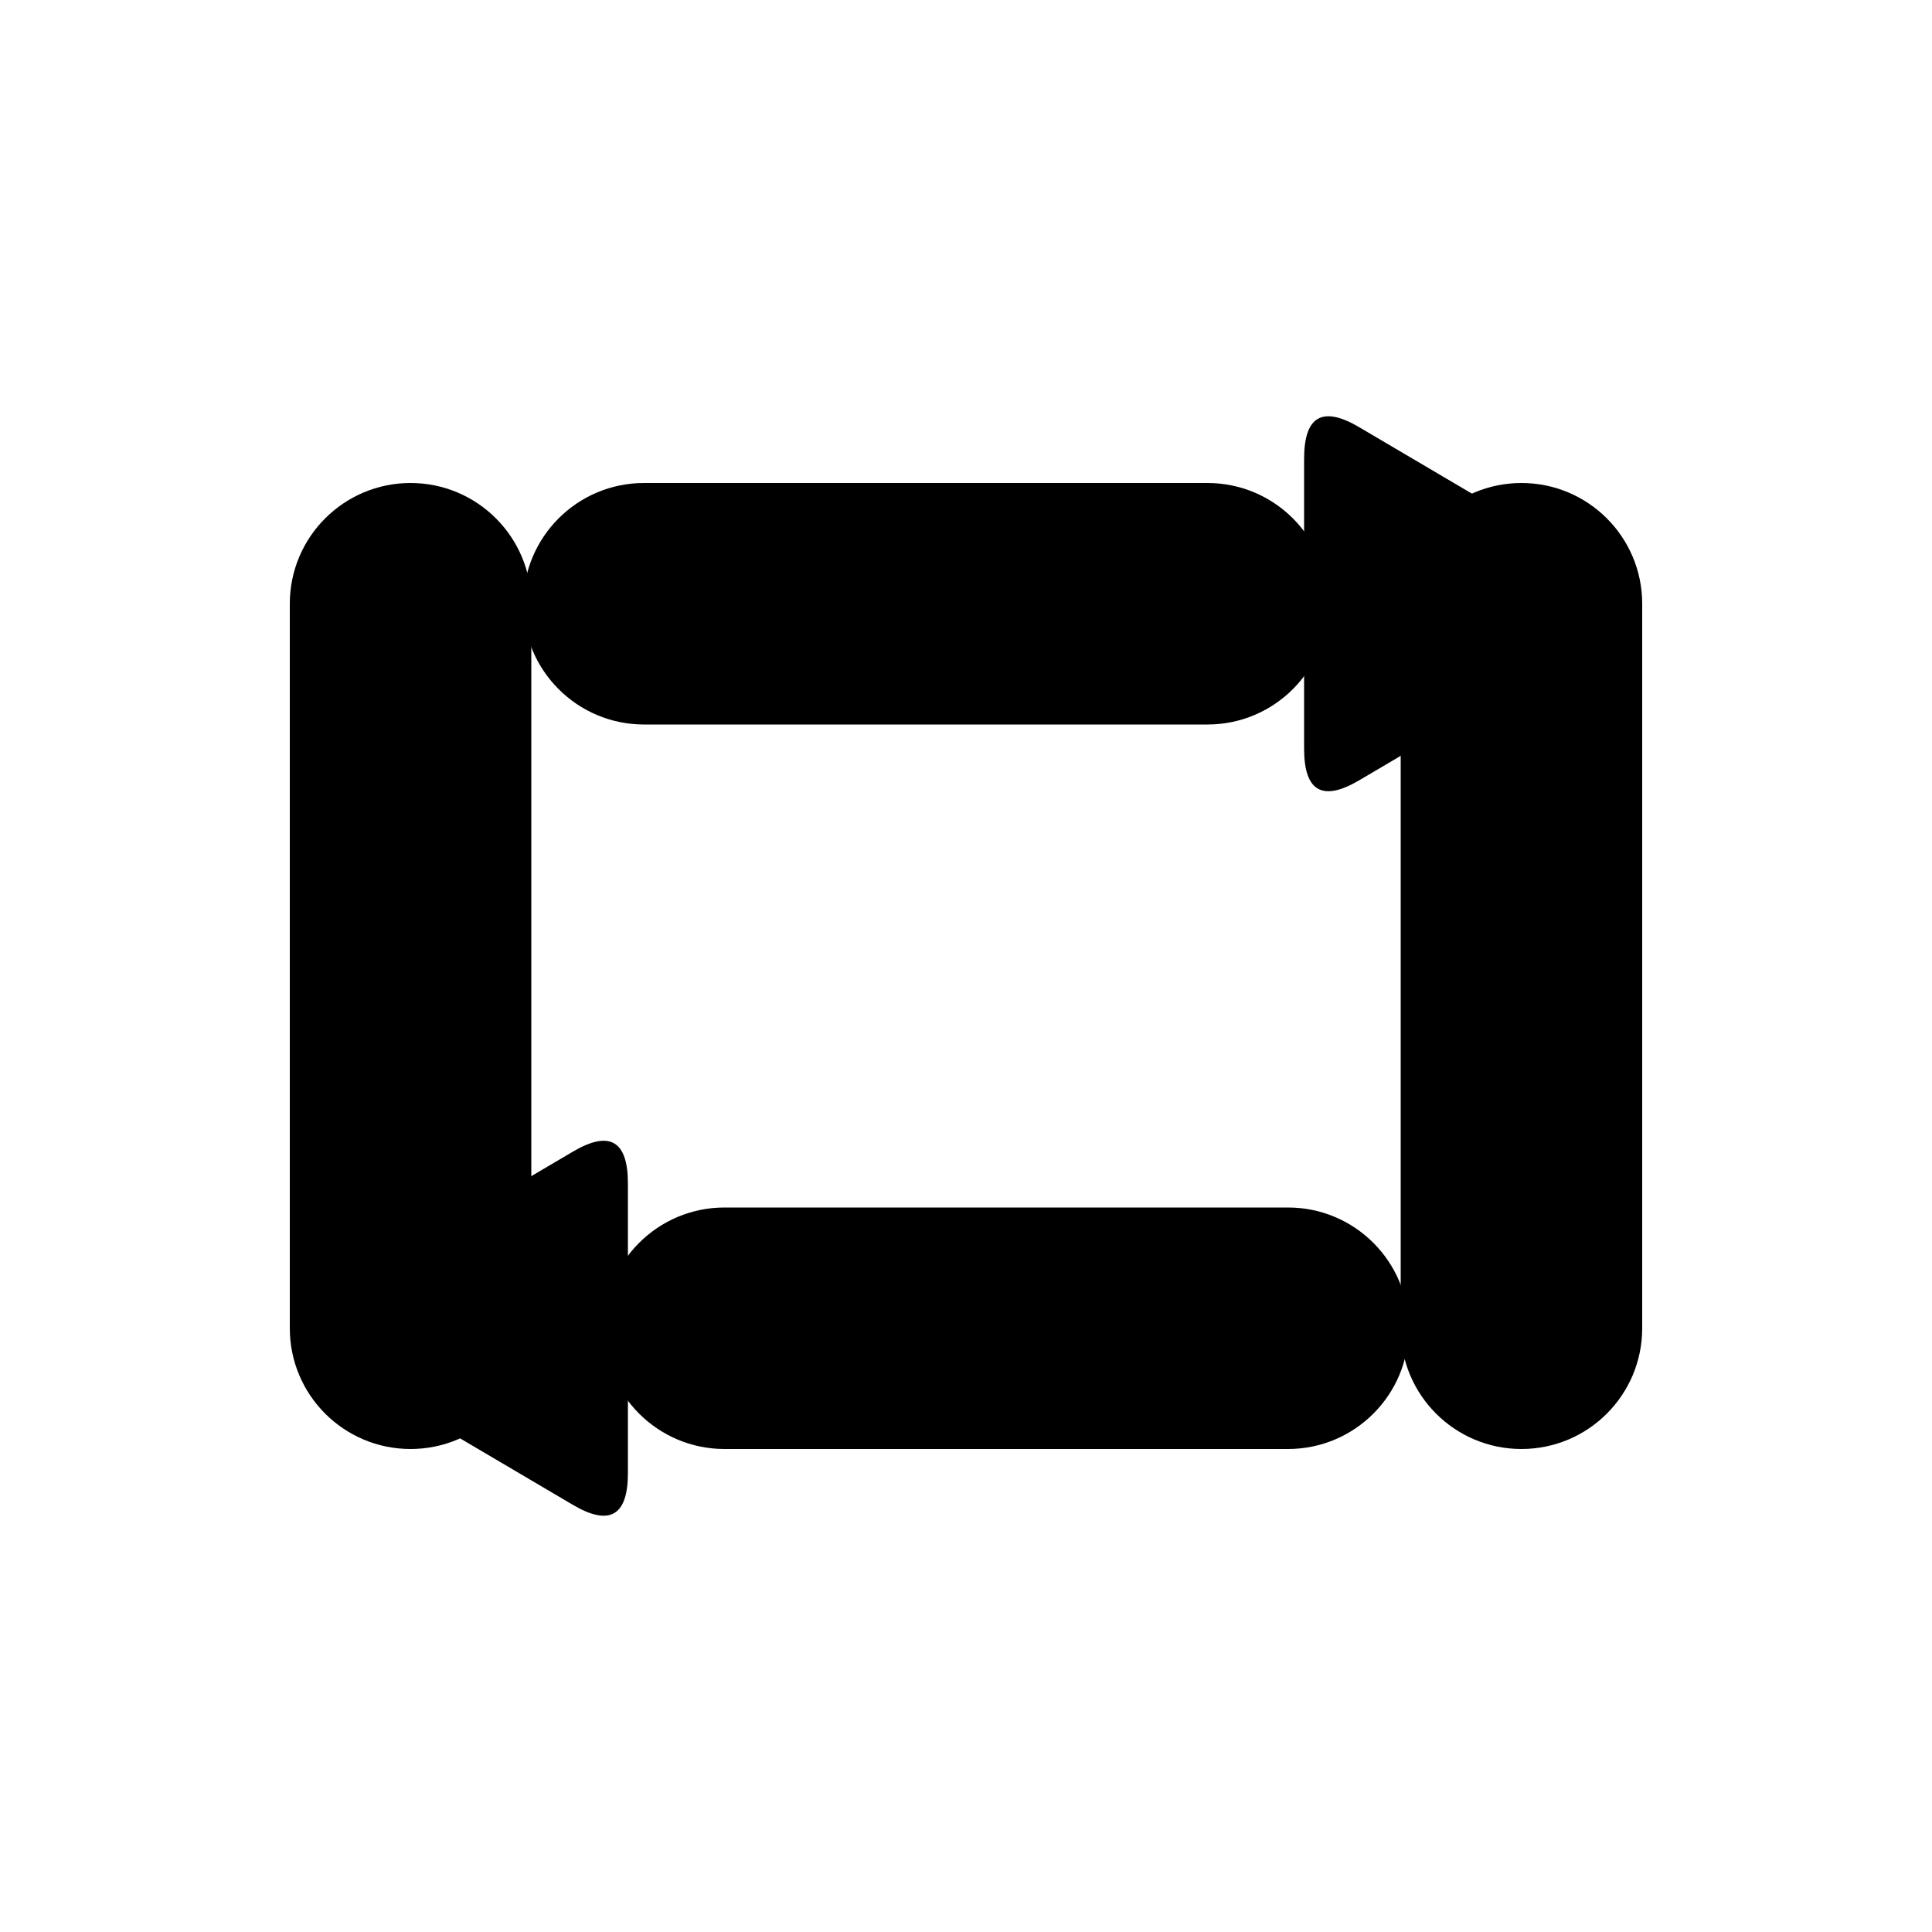
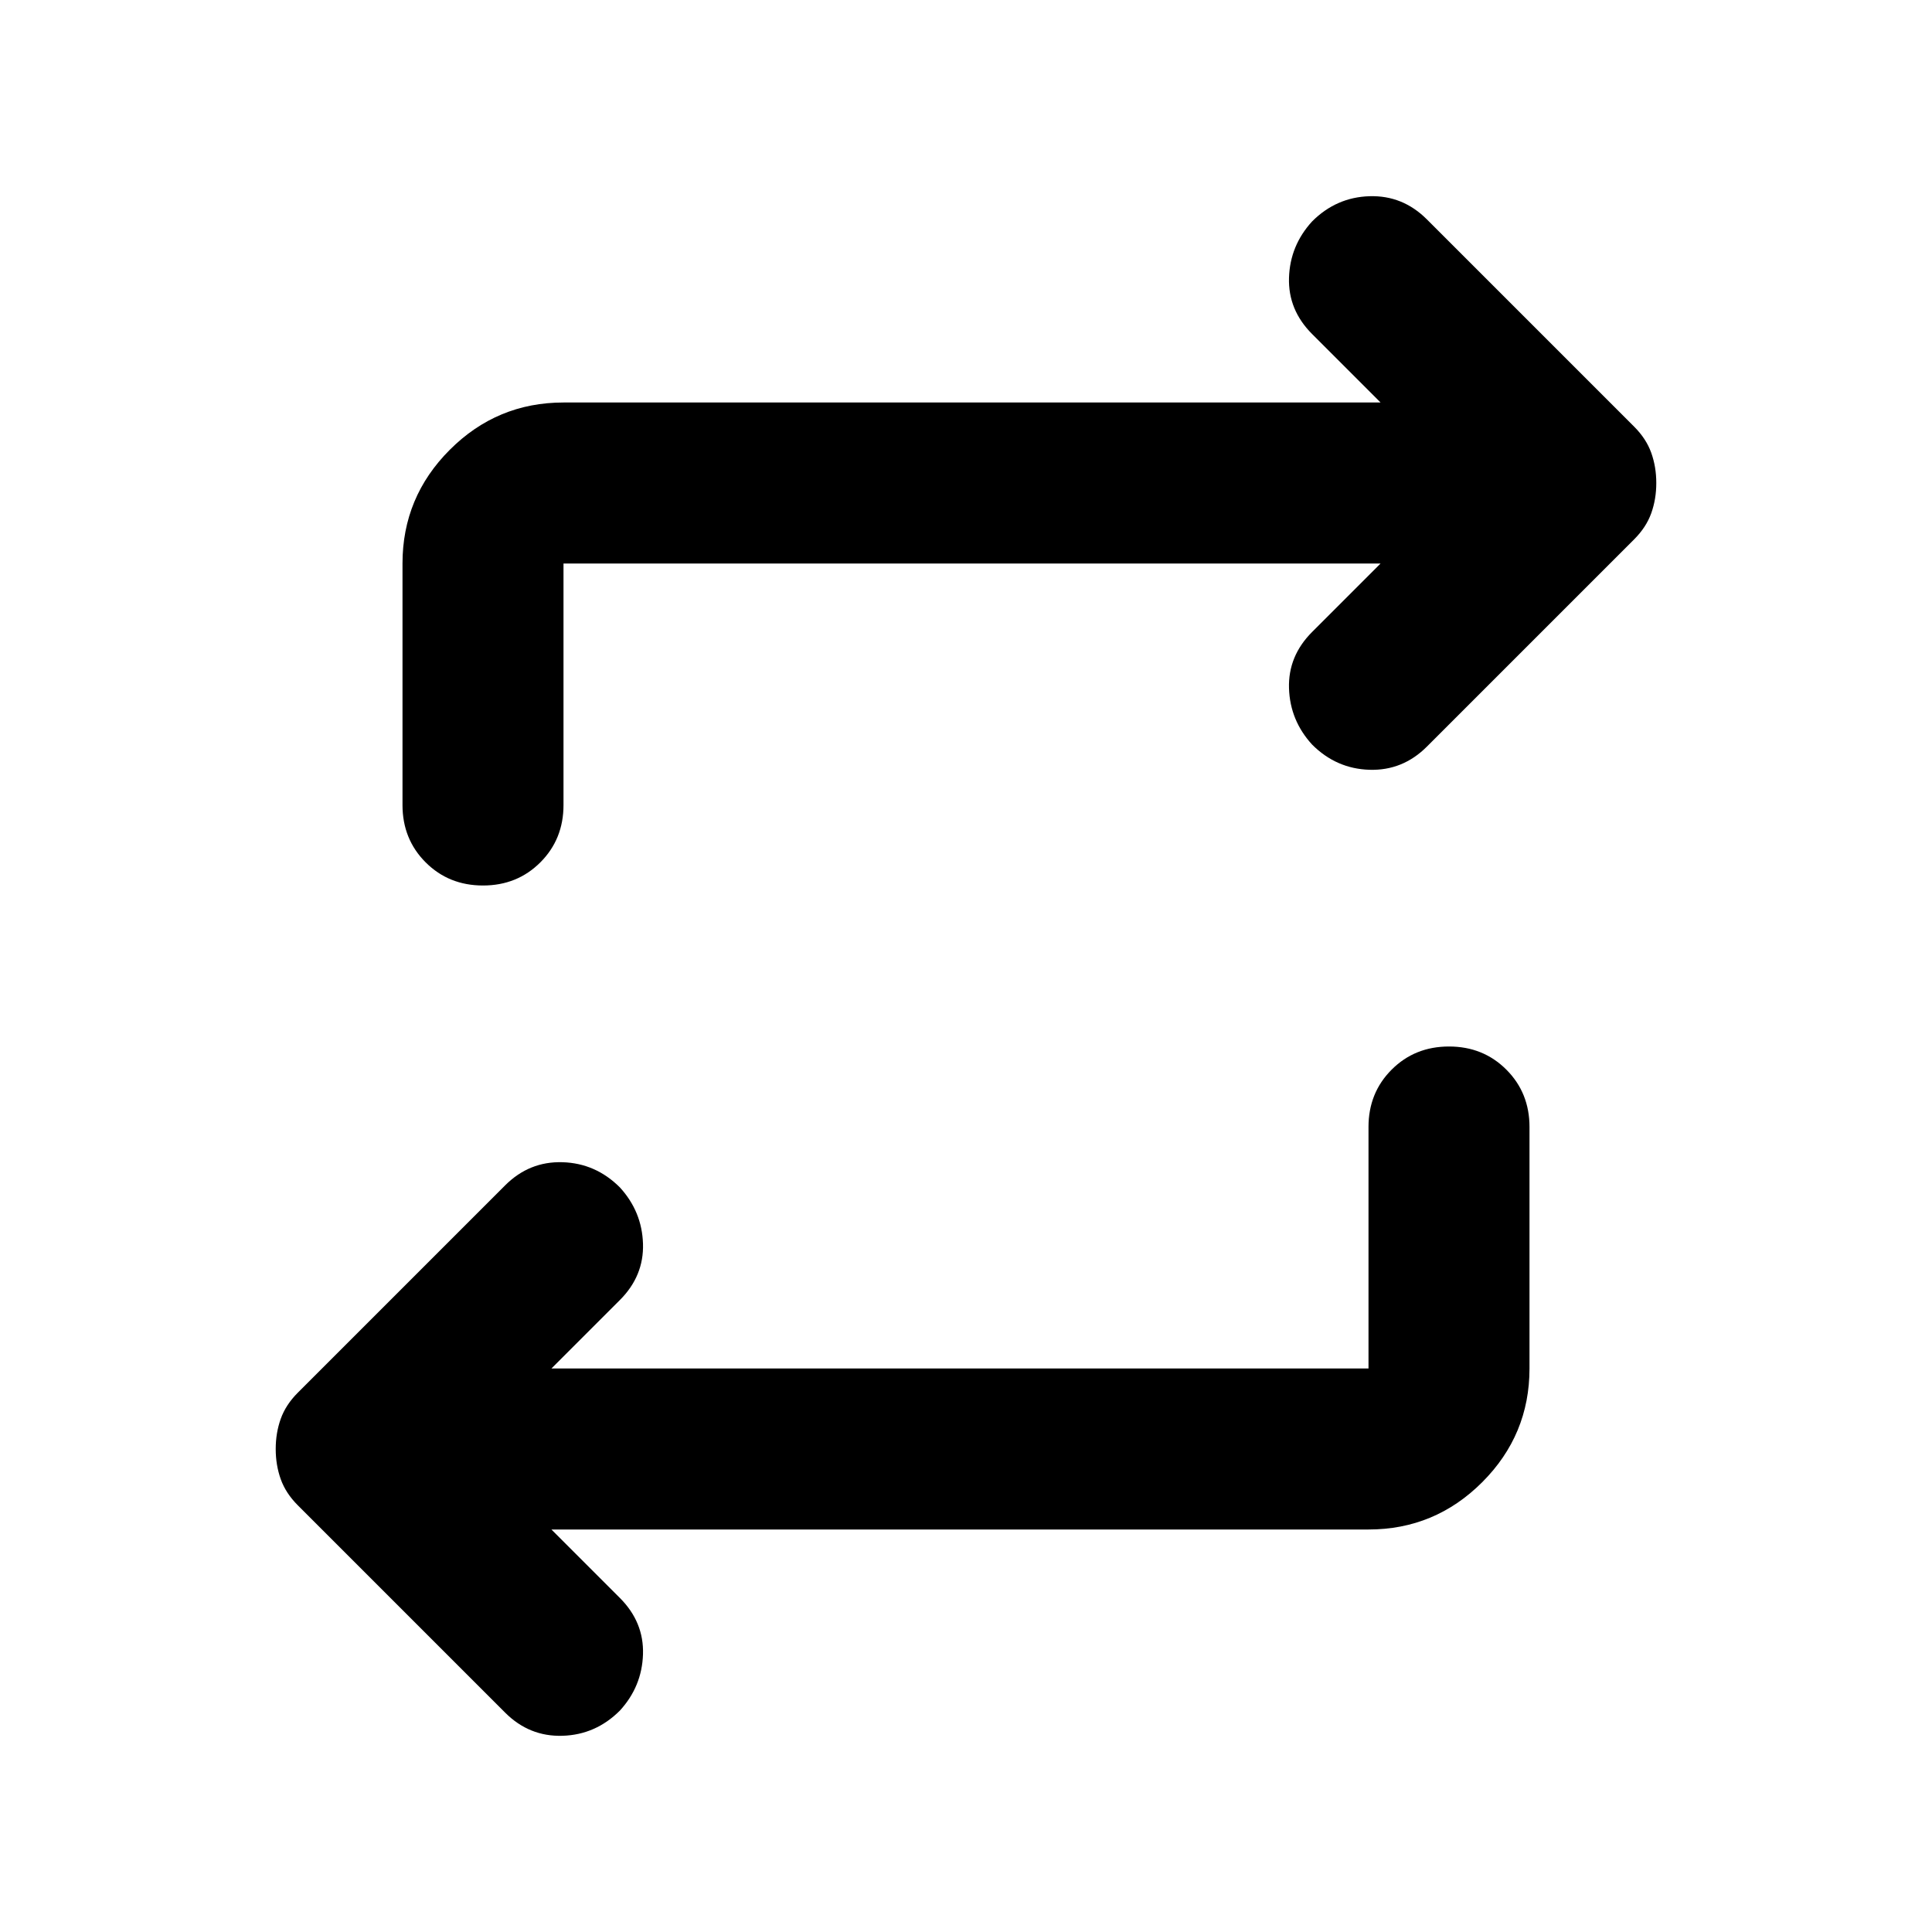
- <svg xmlns="http://www.w3.org/2000/svg" width="24" height="24" viewBox="0 0 24 24" fill="currentColor">
-   <rect x="3.6" y="6" width="3" height="12" rx="1.5" />
-   <rect x="17.4" y="6" width="3" height="12" rx="1.5" />
-   <rect x="6.5" y="6" width="10" height="3" rx="1.5" />
-   <path d="M16.2 5.7Q16.2 4.9 16.89 5.31L19.91 7.09Q20.6 7.5 19.91 7.91L16.89 9.69Q16.2 10.1 16.2 9.3Z" />
-   <rect x="7.5" y="15" width="10" height="3" rx="1.5" />
-   <path d="M7.8 18.3Q7.8 19.1 7.11 18.69L4.09 16.91Q3.4 16.5 4.09 16.09L7.11 14.31Q7.8 13.9 7.8 14.7Z" />
+ <svg xmlns="http://www.w3.org/2000/svg" width="24" height="24" viewBox="0 -960 960 960" fill="currentColor">
+   <path d="m274-200 34 34q12 12 11.5 28T308-110q-12 12-28.5 12.5T251-109L148-212q-6-6-8.5-13t-2.5-15q0-8 2.5-15t8.5-13l103-103q12-12 28.5-11.5T308-370q11 12 11.5 28T308-314l-34 34h406v-120q0-17 11.5-28.5T720-440q17 0 28.5 11.5T760-400v120q0 33-23.5 56.5T680-200H274Zm412-480H280v120q0 17-11.5 28.5T240-520q-17 0-28.5-11.5T200-560v-120q0-33 23.5-56.5T280-760h406l-34-34q-12-12-11.5-28t11.5-28q12-12 28.5-12.5T709-851l103 103q6 6 8.5 13t2.5 15q0 8-2.5 15t-8.5 13L709-589q-12 12-28.5 11.5T652-590q-11-12-11.5-28t11.5-28l34-34Z" fill="currentColor" />
</svg>
